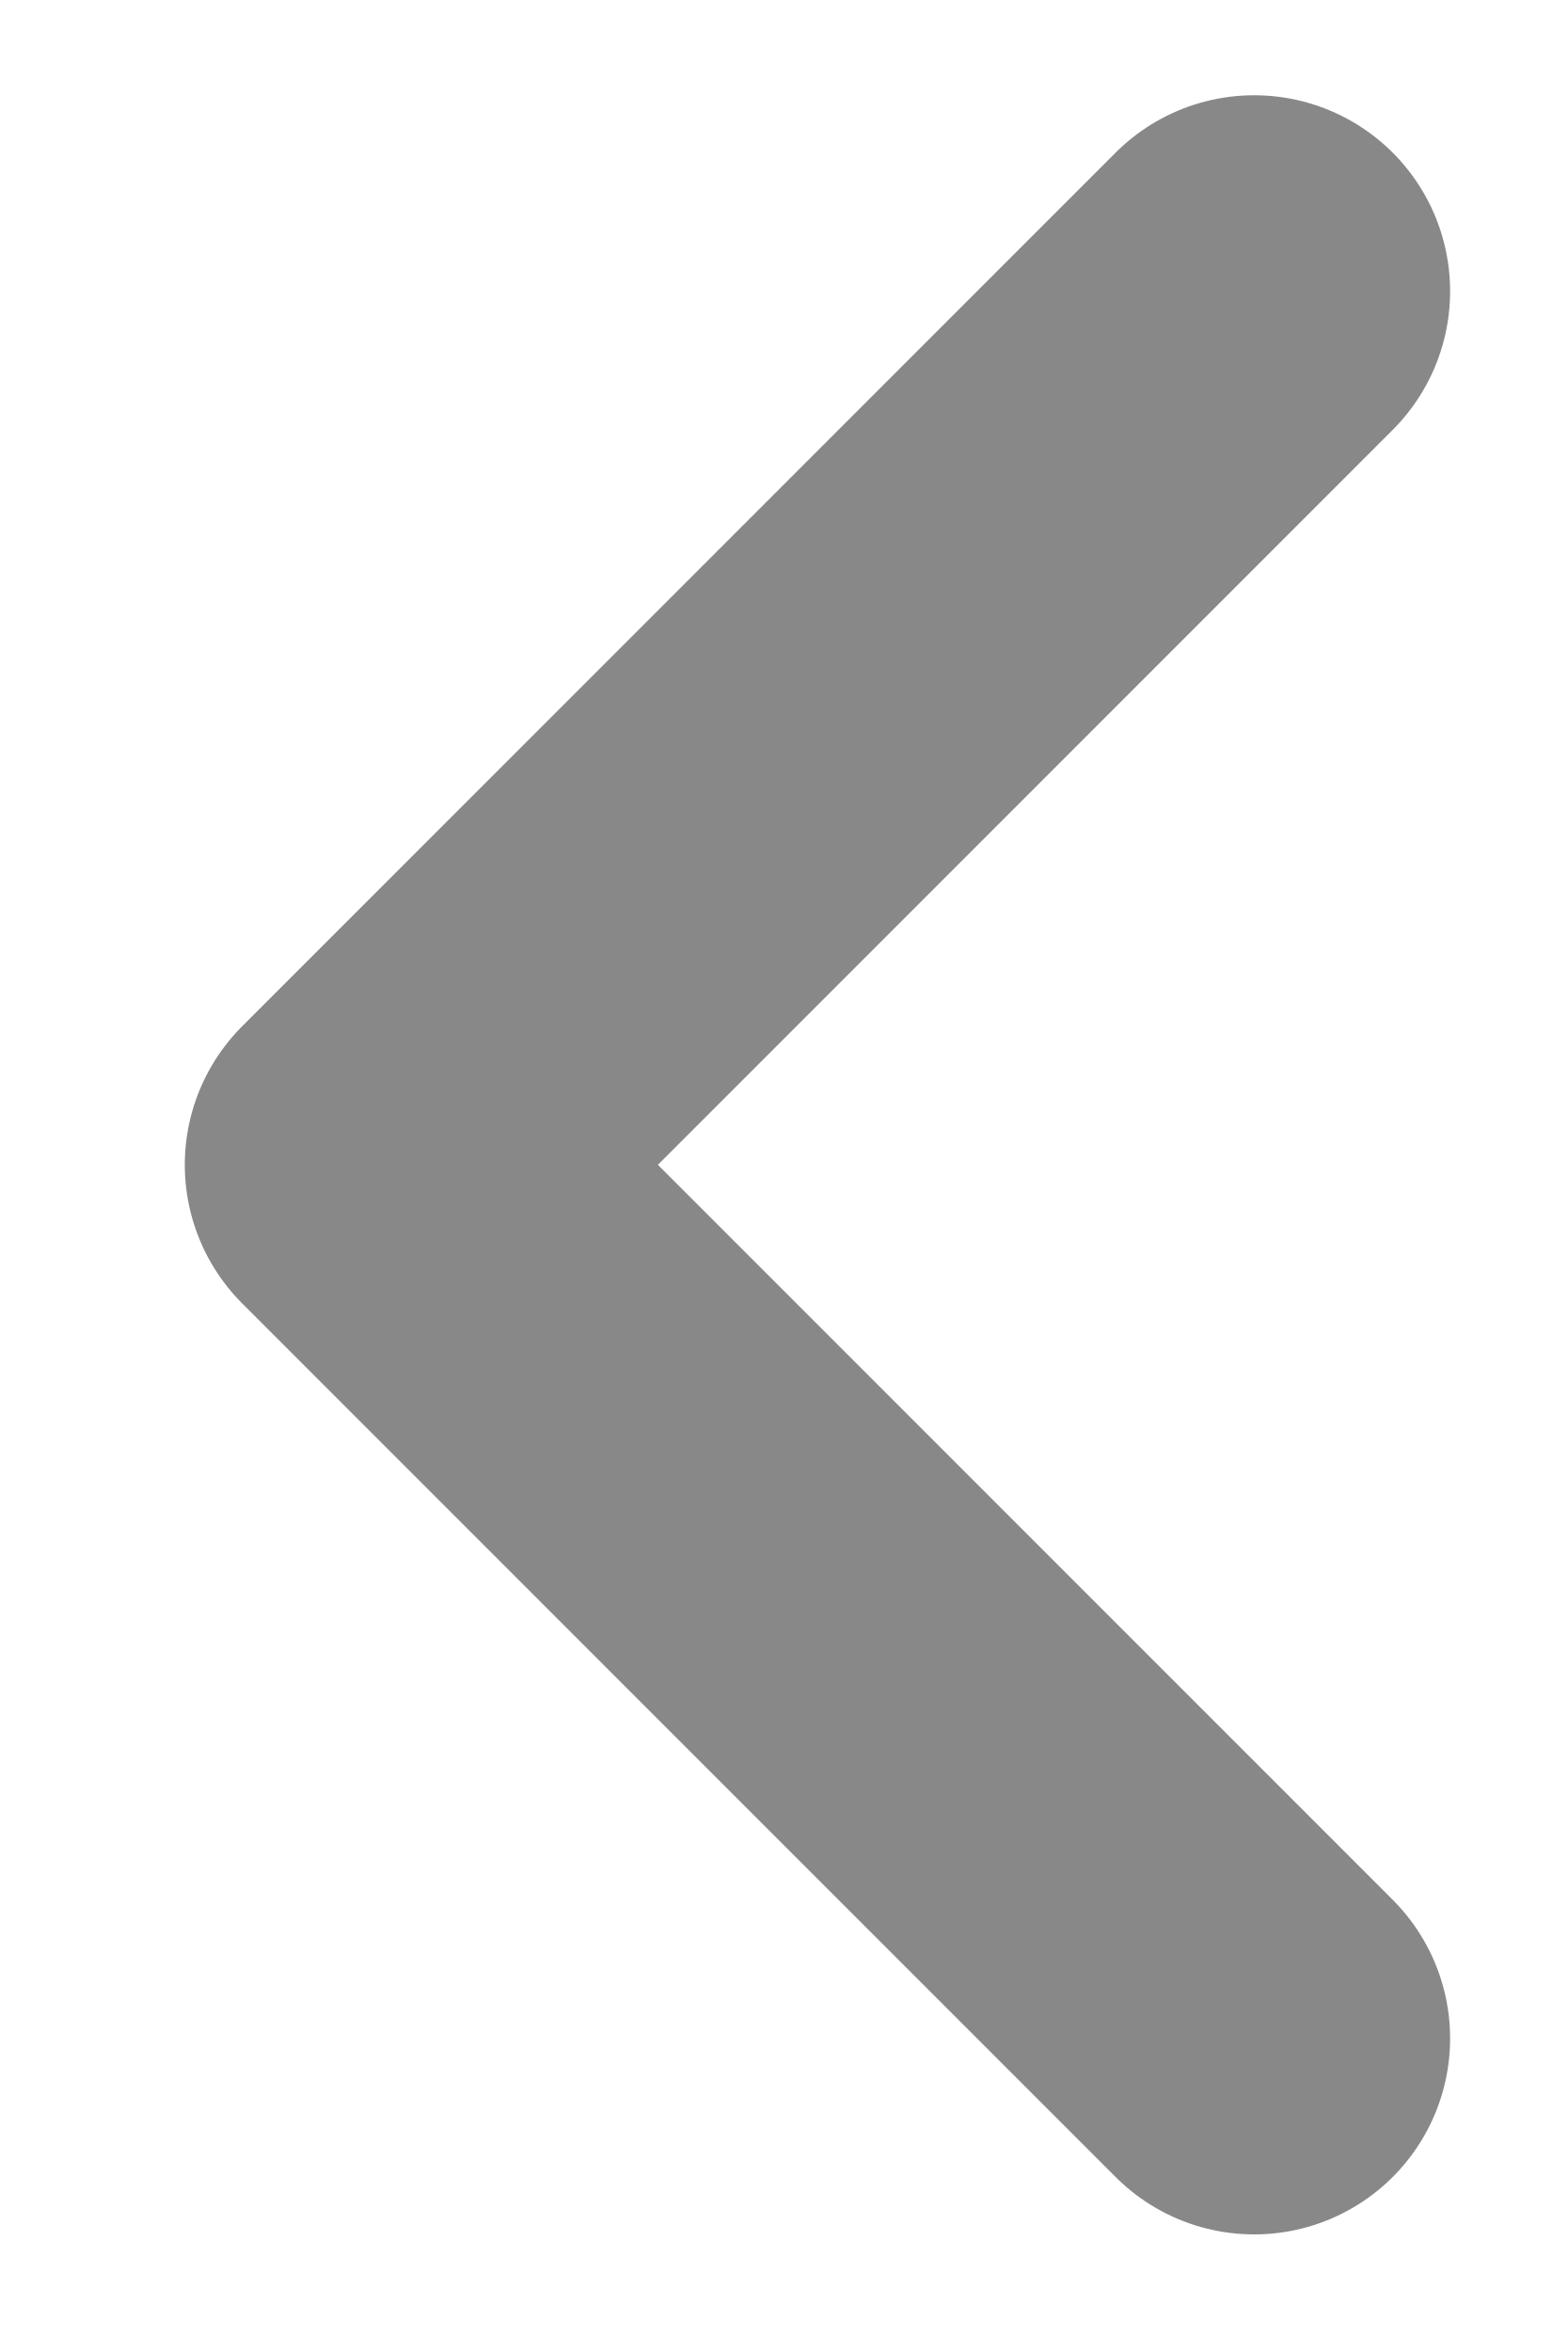
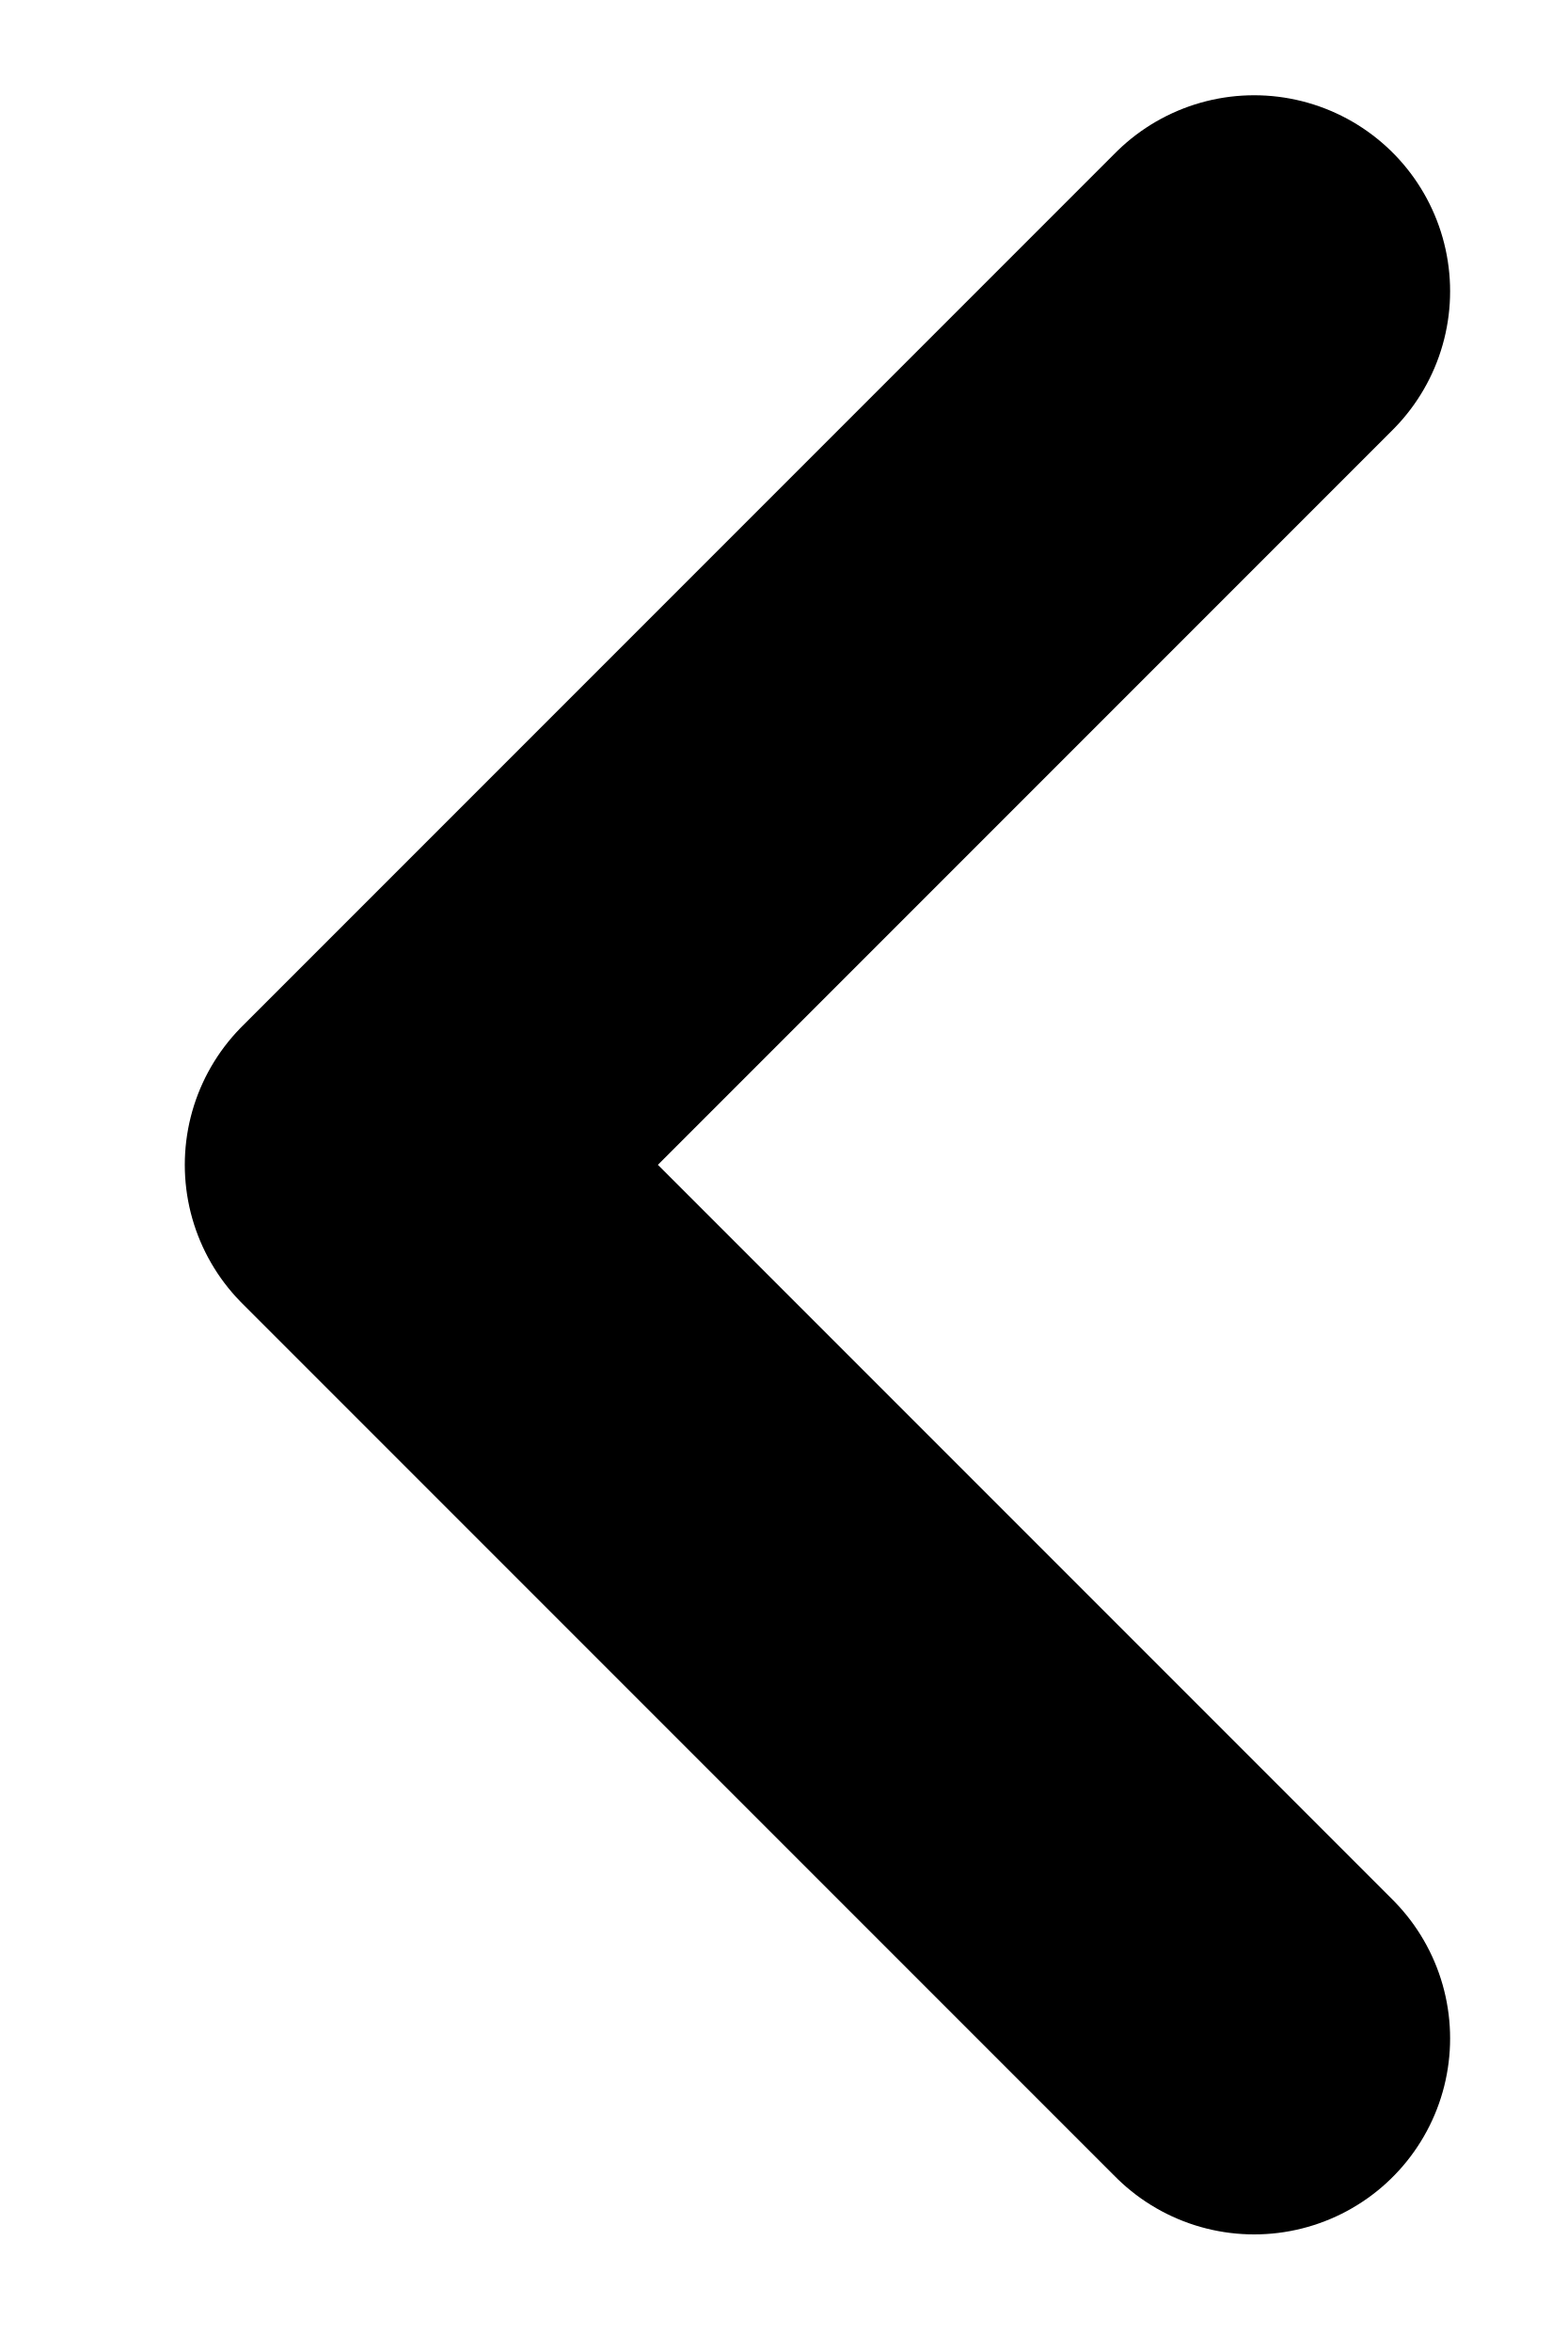
<svg xmlns="http://www.w3.org/2000/svg" width="8" height="12" viewBox="0 0 8 12" fill="none">
-   <path d="M6.4 1.486L1.943 5.943L6.4 10.4" stroke="#888888" stroke-width="2" stroke-linecap="round" stroke-linejoin="round" />
+   <path d="M6.4 1.486L1.943 5.943L6.4 10.4" stroke="currentColor" stroke-width="2" stroke-linecap="round" stroke-linejoin="round" />
</svg>
